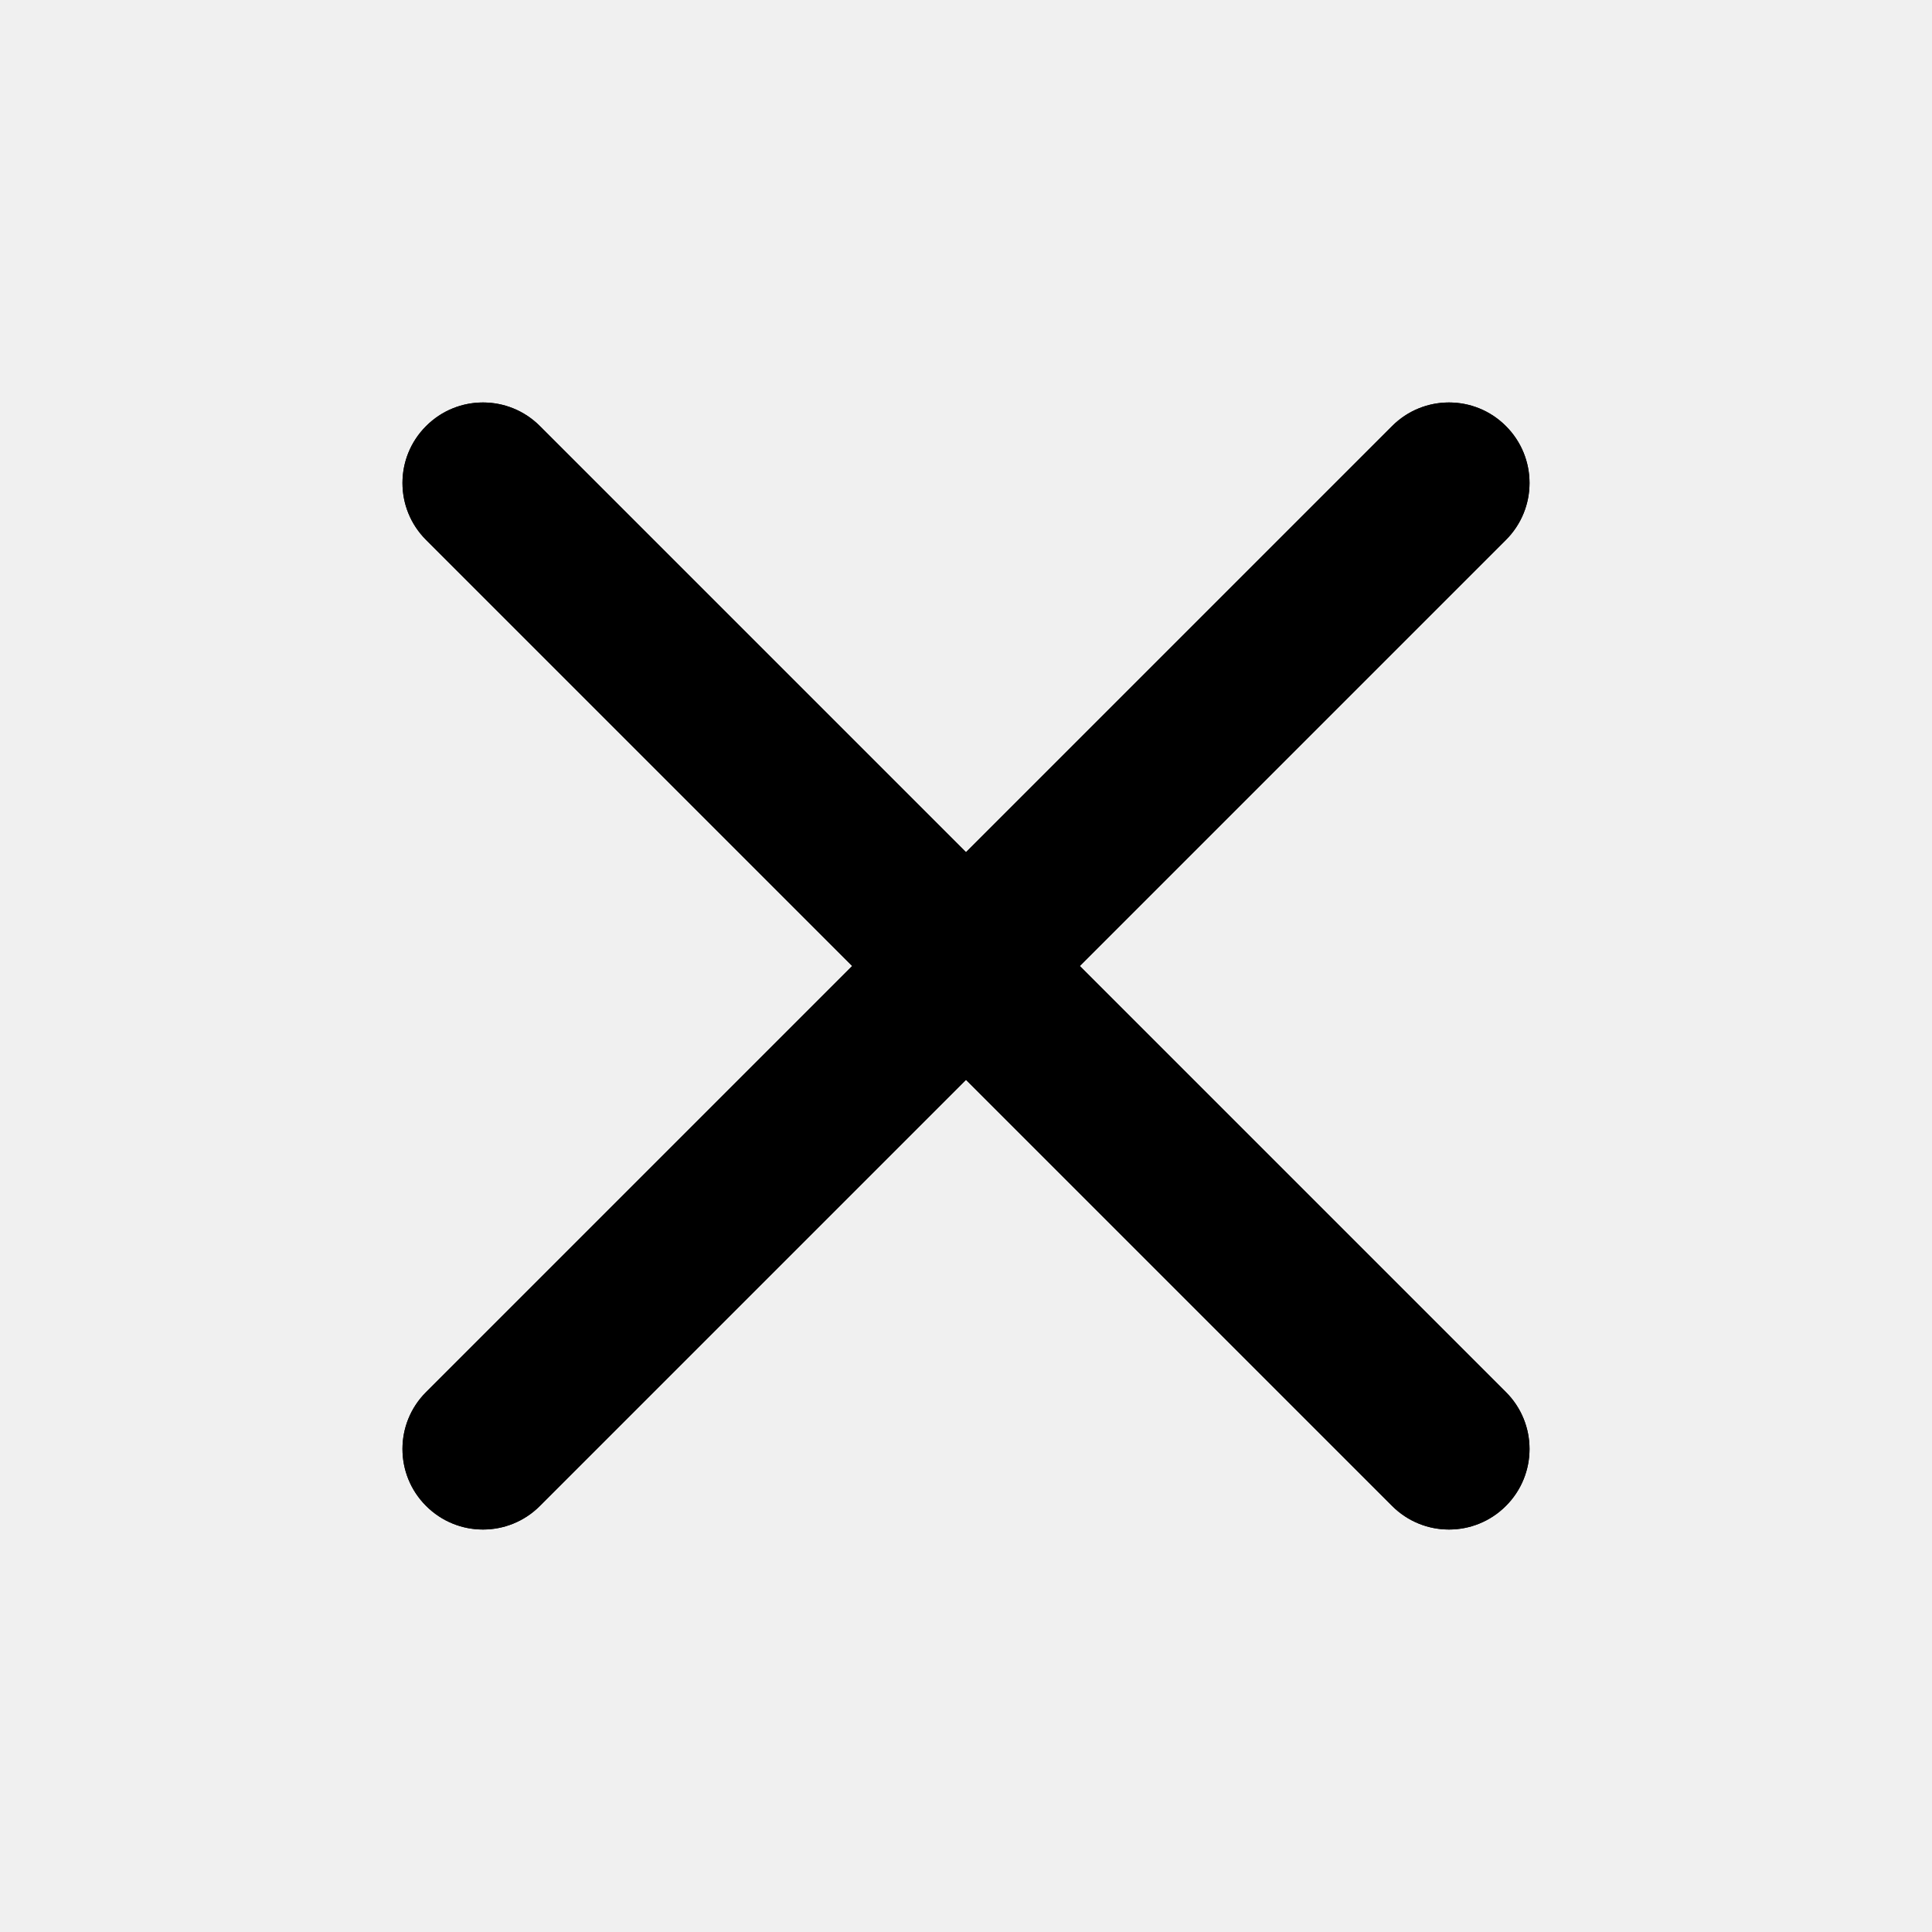
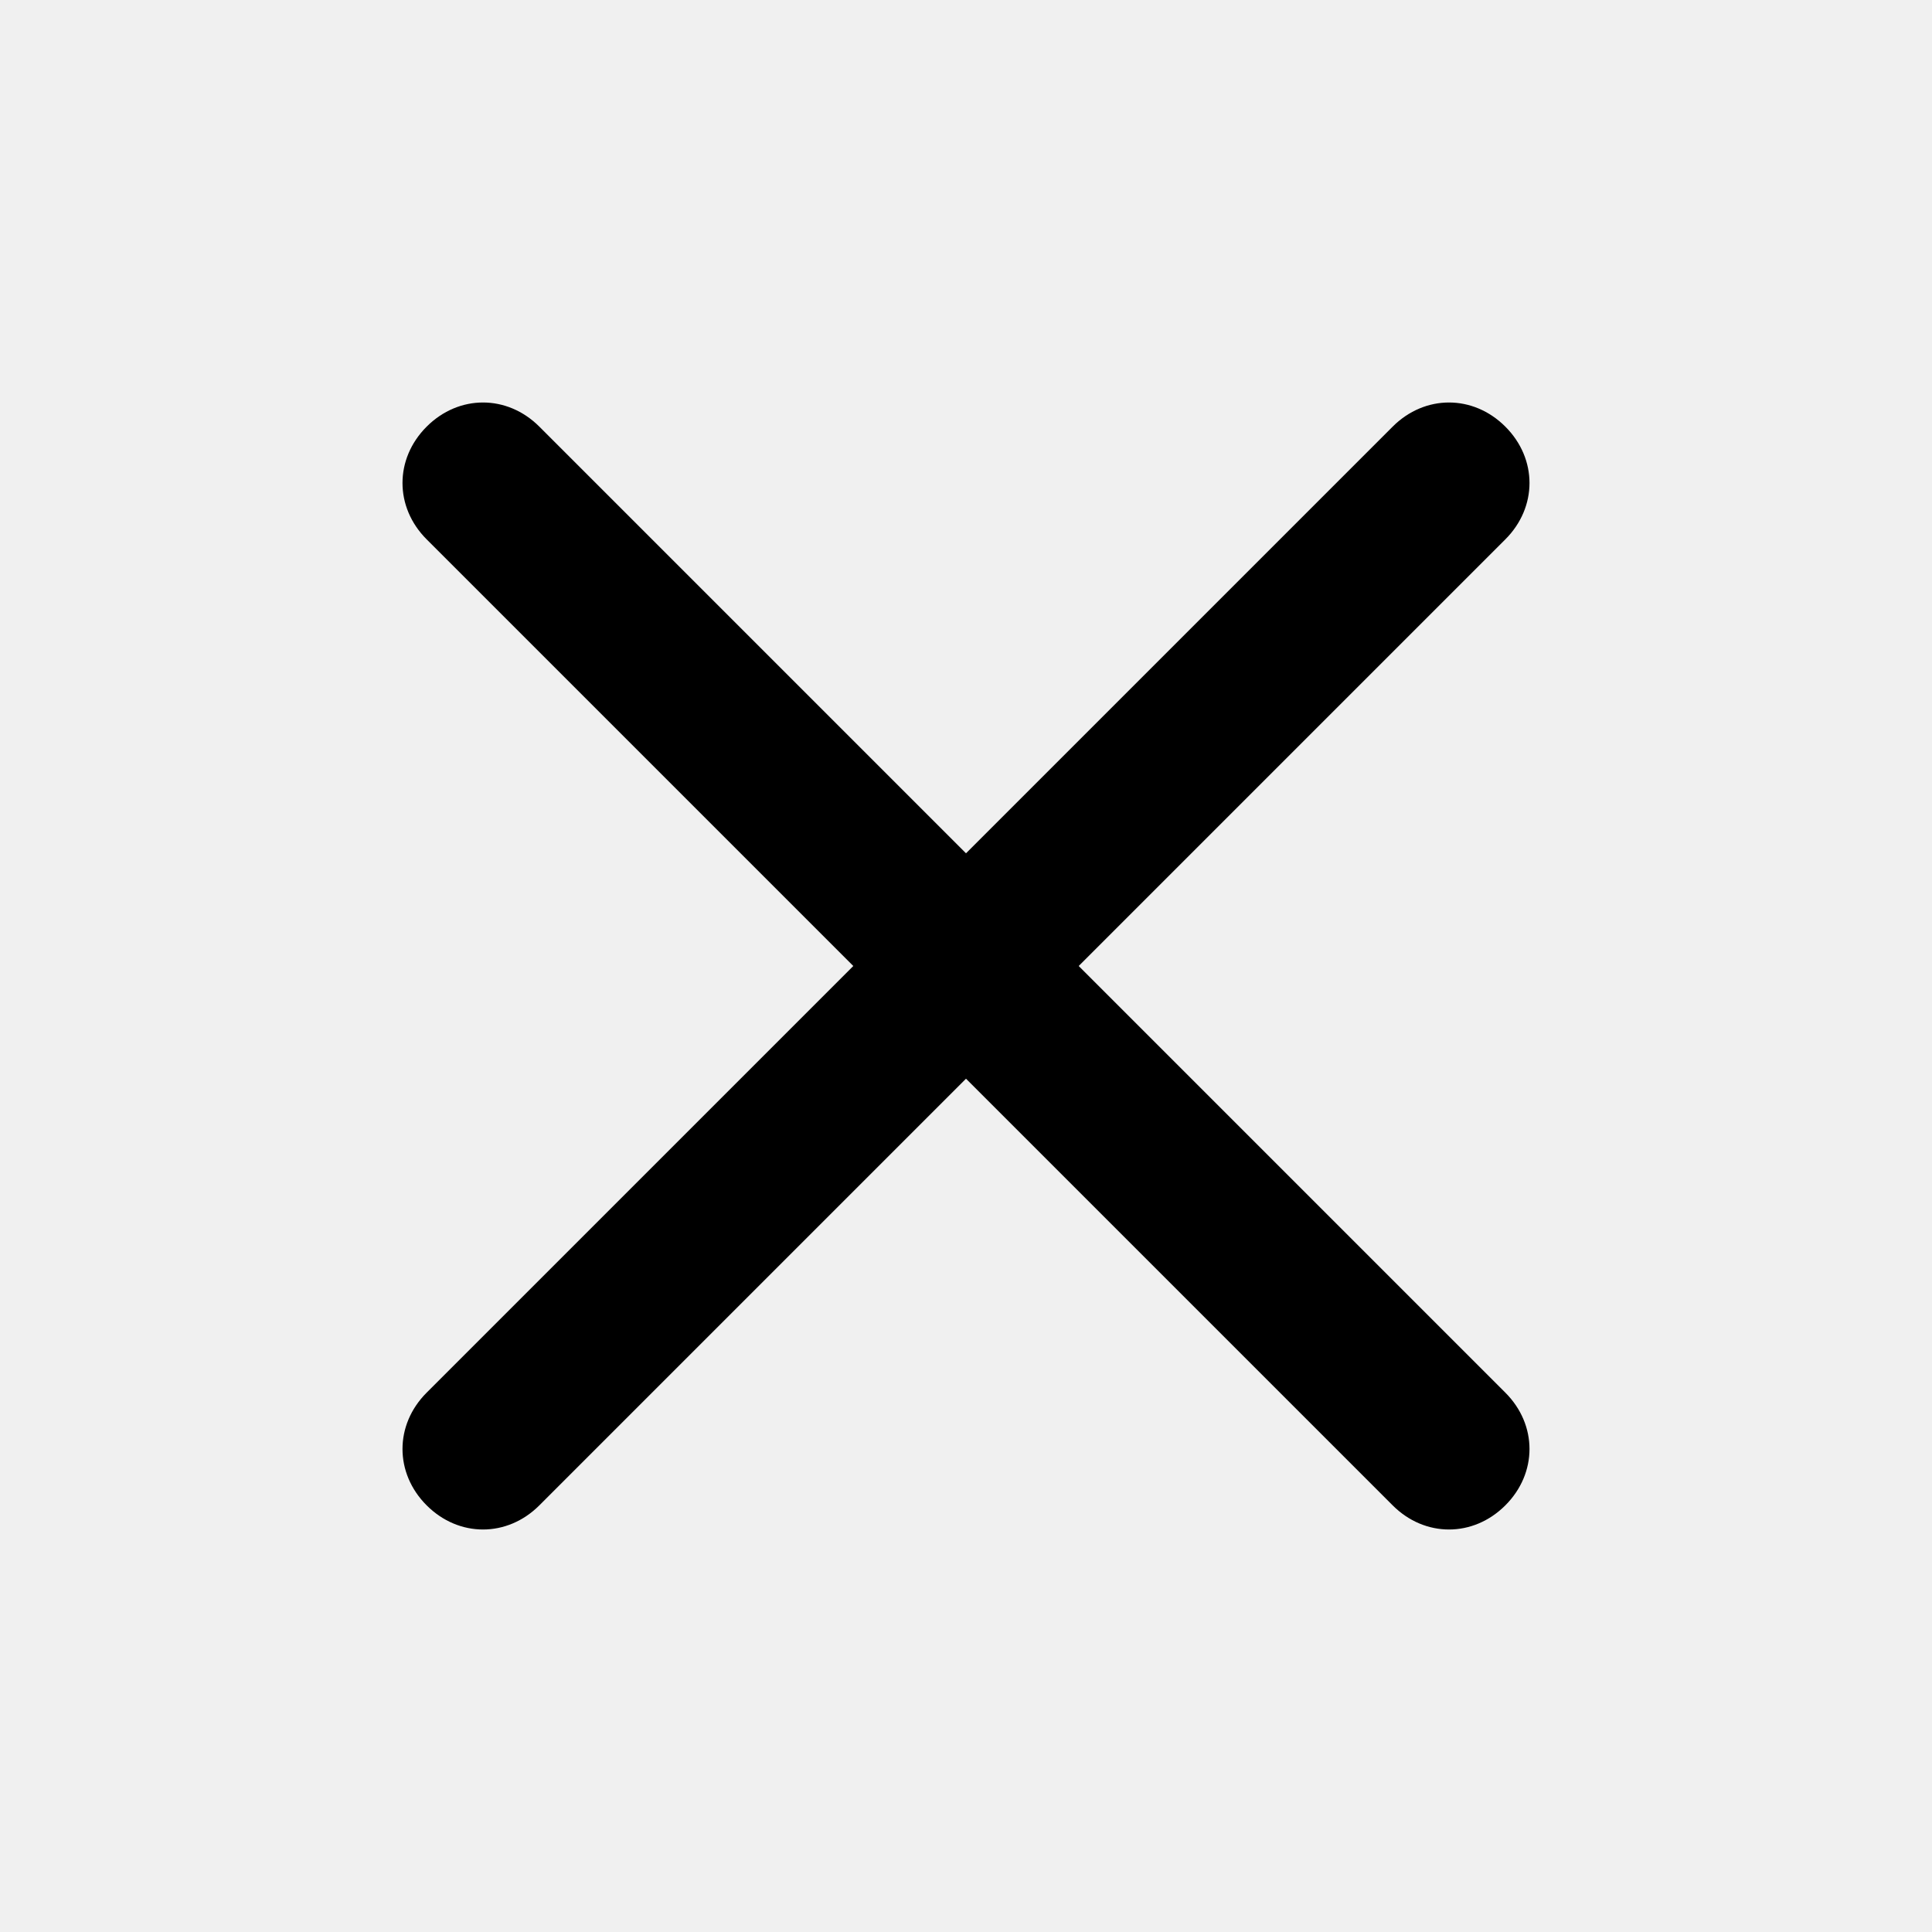
- <svg xmlns="http://www.w3.org/2000/svg" xmlns:xlink="http://www.w3.org/1999/xlink" width="24px" height="24px" viewBox="0 0 24 24" version="1.1">
-   <defs>
-     <path d="M13.414,12 L18.707,17.293 C19.098,17.683 19.098,18.317 18.707,18.707 C18.317,19.098 17.683,19.098 17.293,18.707 L12,13.414 L6.707,18.707 C6.317,19.098 5.683,19.098 5.293,18.707 C4.902,18.317 4.902,17.683 5.293,17.293 L10.586,12 L5.293,6.707 C4.902,6.317 4.902,5.683 5.293,5.293 C5.683,4.902 6.317,4.902 6.707,5.293 L12,10.586 L17.293,5.293 C17.683,4.902 18.317,4.902 18.707,5.293 C19.098,5.683 19.098,6.317 18.707,6.707 L13.414,12 Z" id="path-1" />
-   </defs>
-   <g id="Symbols" stroke="none" stroke-width="1" fill="none" fill-rule="evenodd">
-     <g id="Resources/icons/x">
-       <mask id="mask-2" fill="white">
-         <use xlink:href="#path-1" />
-       </mask>
-       <use id="Combined-Shape" fill="#000000" fill-rule="nonzero" xlink:href="#path-1" />
-       <g id="Resources/Colour/black" mask="url(#mask-2)" fill="#000000">
-         <rect id="Rectangle" x="0" y="0" width="24" height="24" />
-       </g>
-     </g>
+ <svg xmlns="http://www.w3.org/2000/svg" version="1.1" id="Layer_1" x="0px" y="0px" viewBox="0 0 24 24" enable-background="new 0 0 24 24" xml:space="preserve">
+   <g>
+     <path id="path-1" d="M13.4,12l5.3,5.3c0.4,0.4,0.4,1,0,1.4c-0.4,0.4-1,0.4-1.4,0L12,13.4l-5.3,5.3   c-0.4,0.4-1,0.4-1.4,0c-0.4-0.4-0.4-1,0-1.4l5.3-5.3L5.3,6.7c-0.4-0.4-0.4-1,0-1.4c0.4-0.4,1-0.4,1.4,0l5.3,5.3l5.3-5.3   c0.4-0.4,1-0.4,1.4,0c0.4,0.4,0.4,1,0,1.4L13.4,12z" />
  </g>
</svg>
